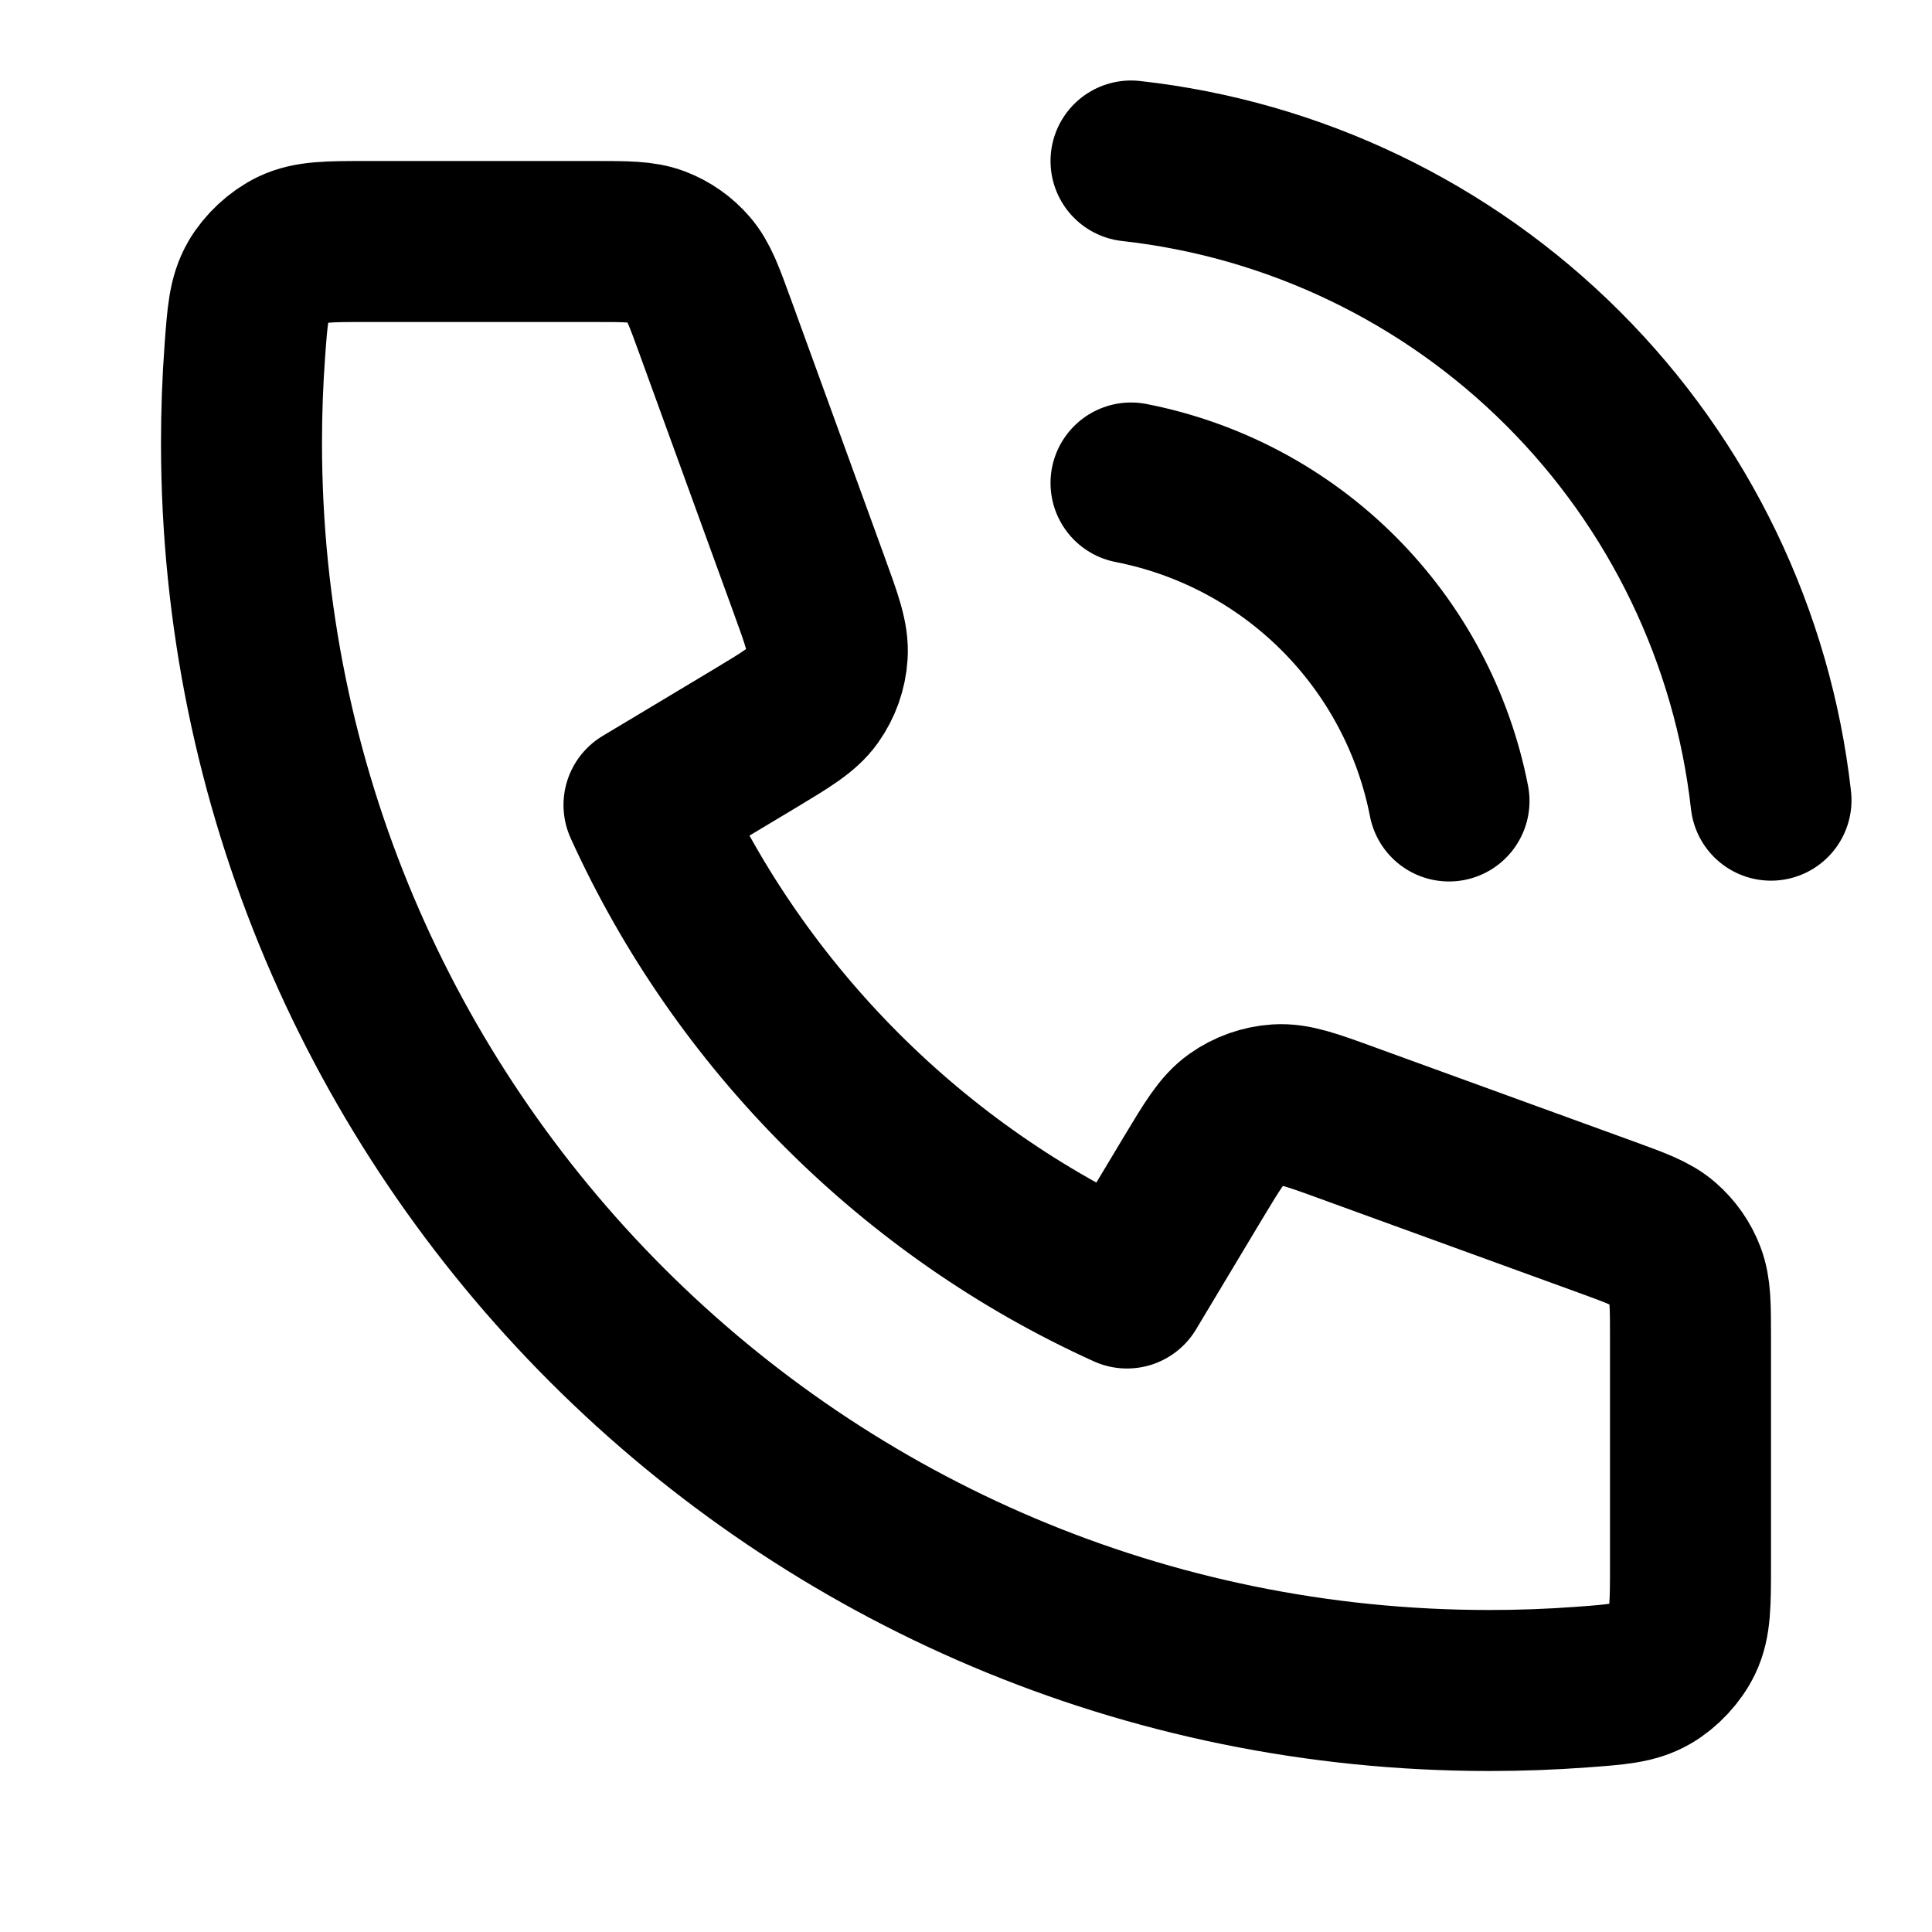
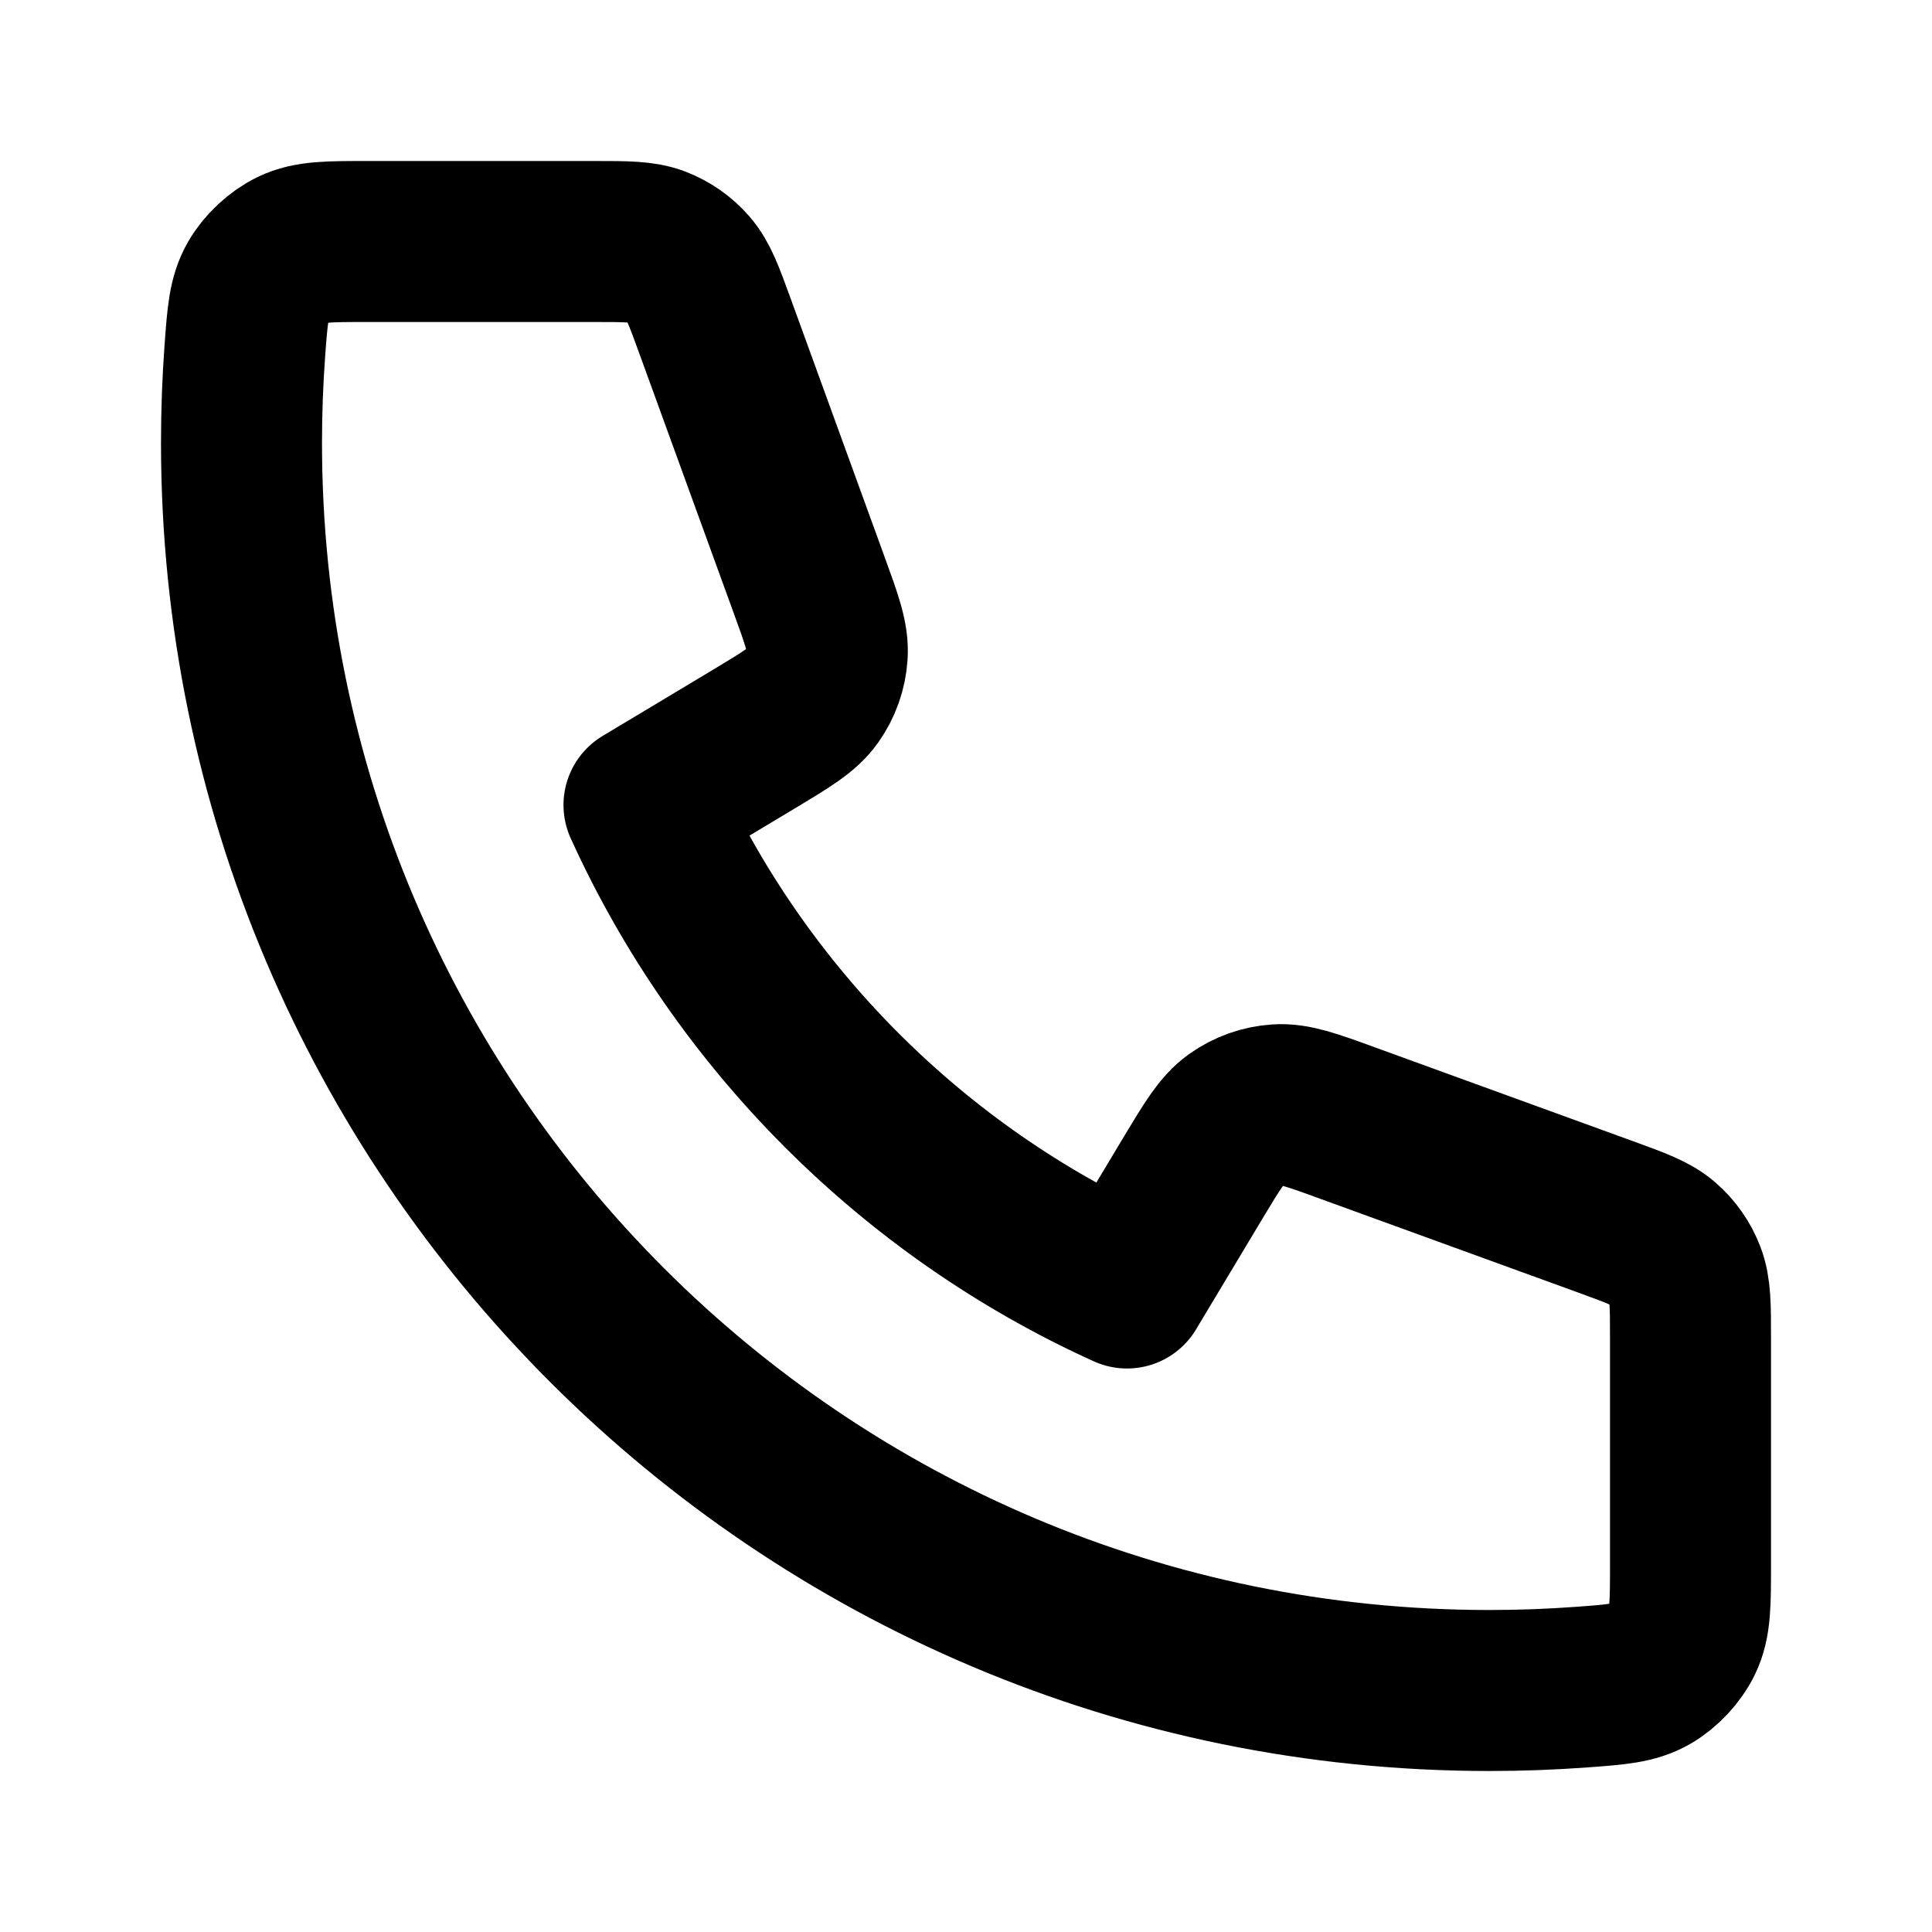
<svg xmlns="http://www.w3.org/2000/svg" width="800px" height="800px" viewBox="0 0 24 24" fill="none">
-   <path d="M14.05 6C15.027 6.191 15.924 6.668 16.628 7.372C17.332 8.076 17.809 8.973 18 9.95M14.05 2C16.079 2.225 17.972 3.134 19.416 4.577C20.861 6.02 21.772 7.911 22 9.94M18.5 21C9.94 21 3 14.06 3 5.5C3 5.114 3.014 4.731 3.042 4.352C3.074 3.917 3.09 3.699 3.204 3.501C3.298 3.337 3.466 3.181 3.636 3.099C3.842 3 4.082 3 4.562 3H7.379C7.783 3 7.985 3 8.158 3.066C8.311 3.125 8.447 3.22 8.554 3.344C8.676 3.484 8.745 3.674 8.883 4.053L10.049 7.26C10.21 7.702 10.29 7.922 10.276 8.132C10.264 8.316 10.201 8.494 10.094 8.645C9.973 8.816 9.771 8.937 9.369 9.179L8 10C9.202 12.649 11.35 14.8 14 16L14.821 14.631C15.063 14.229 15.184 14.027 15.355 13.906C15.506 13.799 15.684 13.736 15.868 13.724C16.078 13.71 16.299 13.79 16.74 13.951L19.947 15.117C20.326 15.255 20.516 15.324 20.656 15.446C20.779 15.553 20.875 15.689 20.933 15.842C21 16.015 21 16.217 21 16.621V19.438C21 19.918 21 20.158 20.901 20.364C20.819 20.535 20.663 20.702 20.499 20.796C20.301 20.91 20.083 20.926 19.648 20.958C19.269 20.986 18.886 21 18.5 21Z" stroke="#000000" stroke-width="2" stroke-linecap="round" stroke-linejoin="round" />
+   <path d="M3 5.5C3 14.06 9.94 21 18.5 21C18.886 21 19.269 20.986 19.648 20.958C20.083 20.926 20.301 20.91 20.499 20.796C20.663 20.702 20.819 20.535 20.901 20.364C21 20.158 21 19.918 21 19.438V16.621C21 16.217 21 16.015 20.933 15.842C20.875 15.689 20.779 15.553 20.656 15.446C20.516 15.324 20.326 15.255 19.947 15.117L16.74 13.951C16.299 13.79 16.078 13.71 15.868 13.724C15.684 13.736 15.506 13.799 15.355 13.906C15.184 14.027 15.063 14.229 14.821 14.631L14 16C11.35 14.8 9.202 12.649 8 10L9.369 9.179C9.771 8.937 9.973 8.816 10.094 8.645C10.201 8.494 10.264 8.316 10.276 8.132C10.29 7.922 10.21 7.702 10.049 7.26L8.883 4.053C8.745 3.674 8.676 3.484 8.554 3.344C8.447 3.22 8.311 3.125 8.158 3.066C7.985 3 7.783 3 7.379 3H4.562C4.082 3 3.842 3 3.636 3.099C3.466 3.181 3.298 3.337 3.204 3.501C3.09 3.699 3.074 3.917 3.042 4.352C3.014 4.731 3 5.114 3 5.5Z" stroke="#000000" stroke-width="2" stroke-linecap="round" stroke-linejoin="round" />
</svg>
